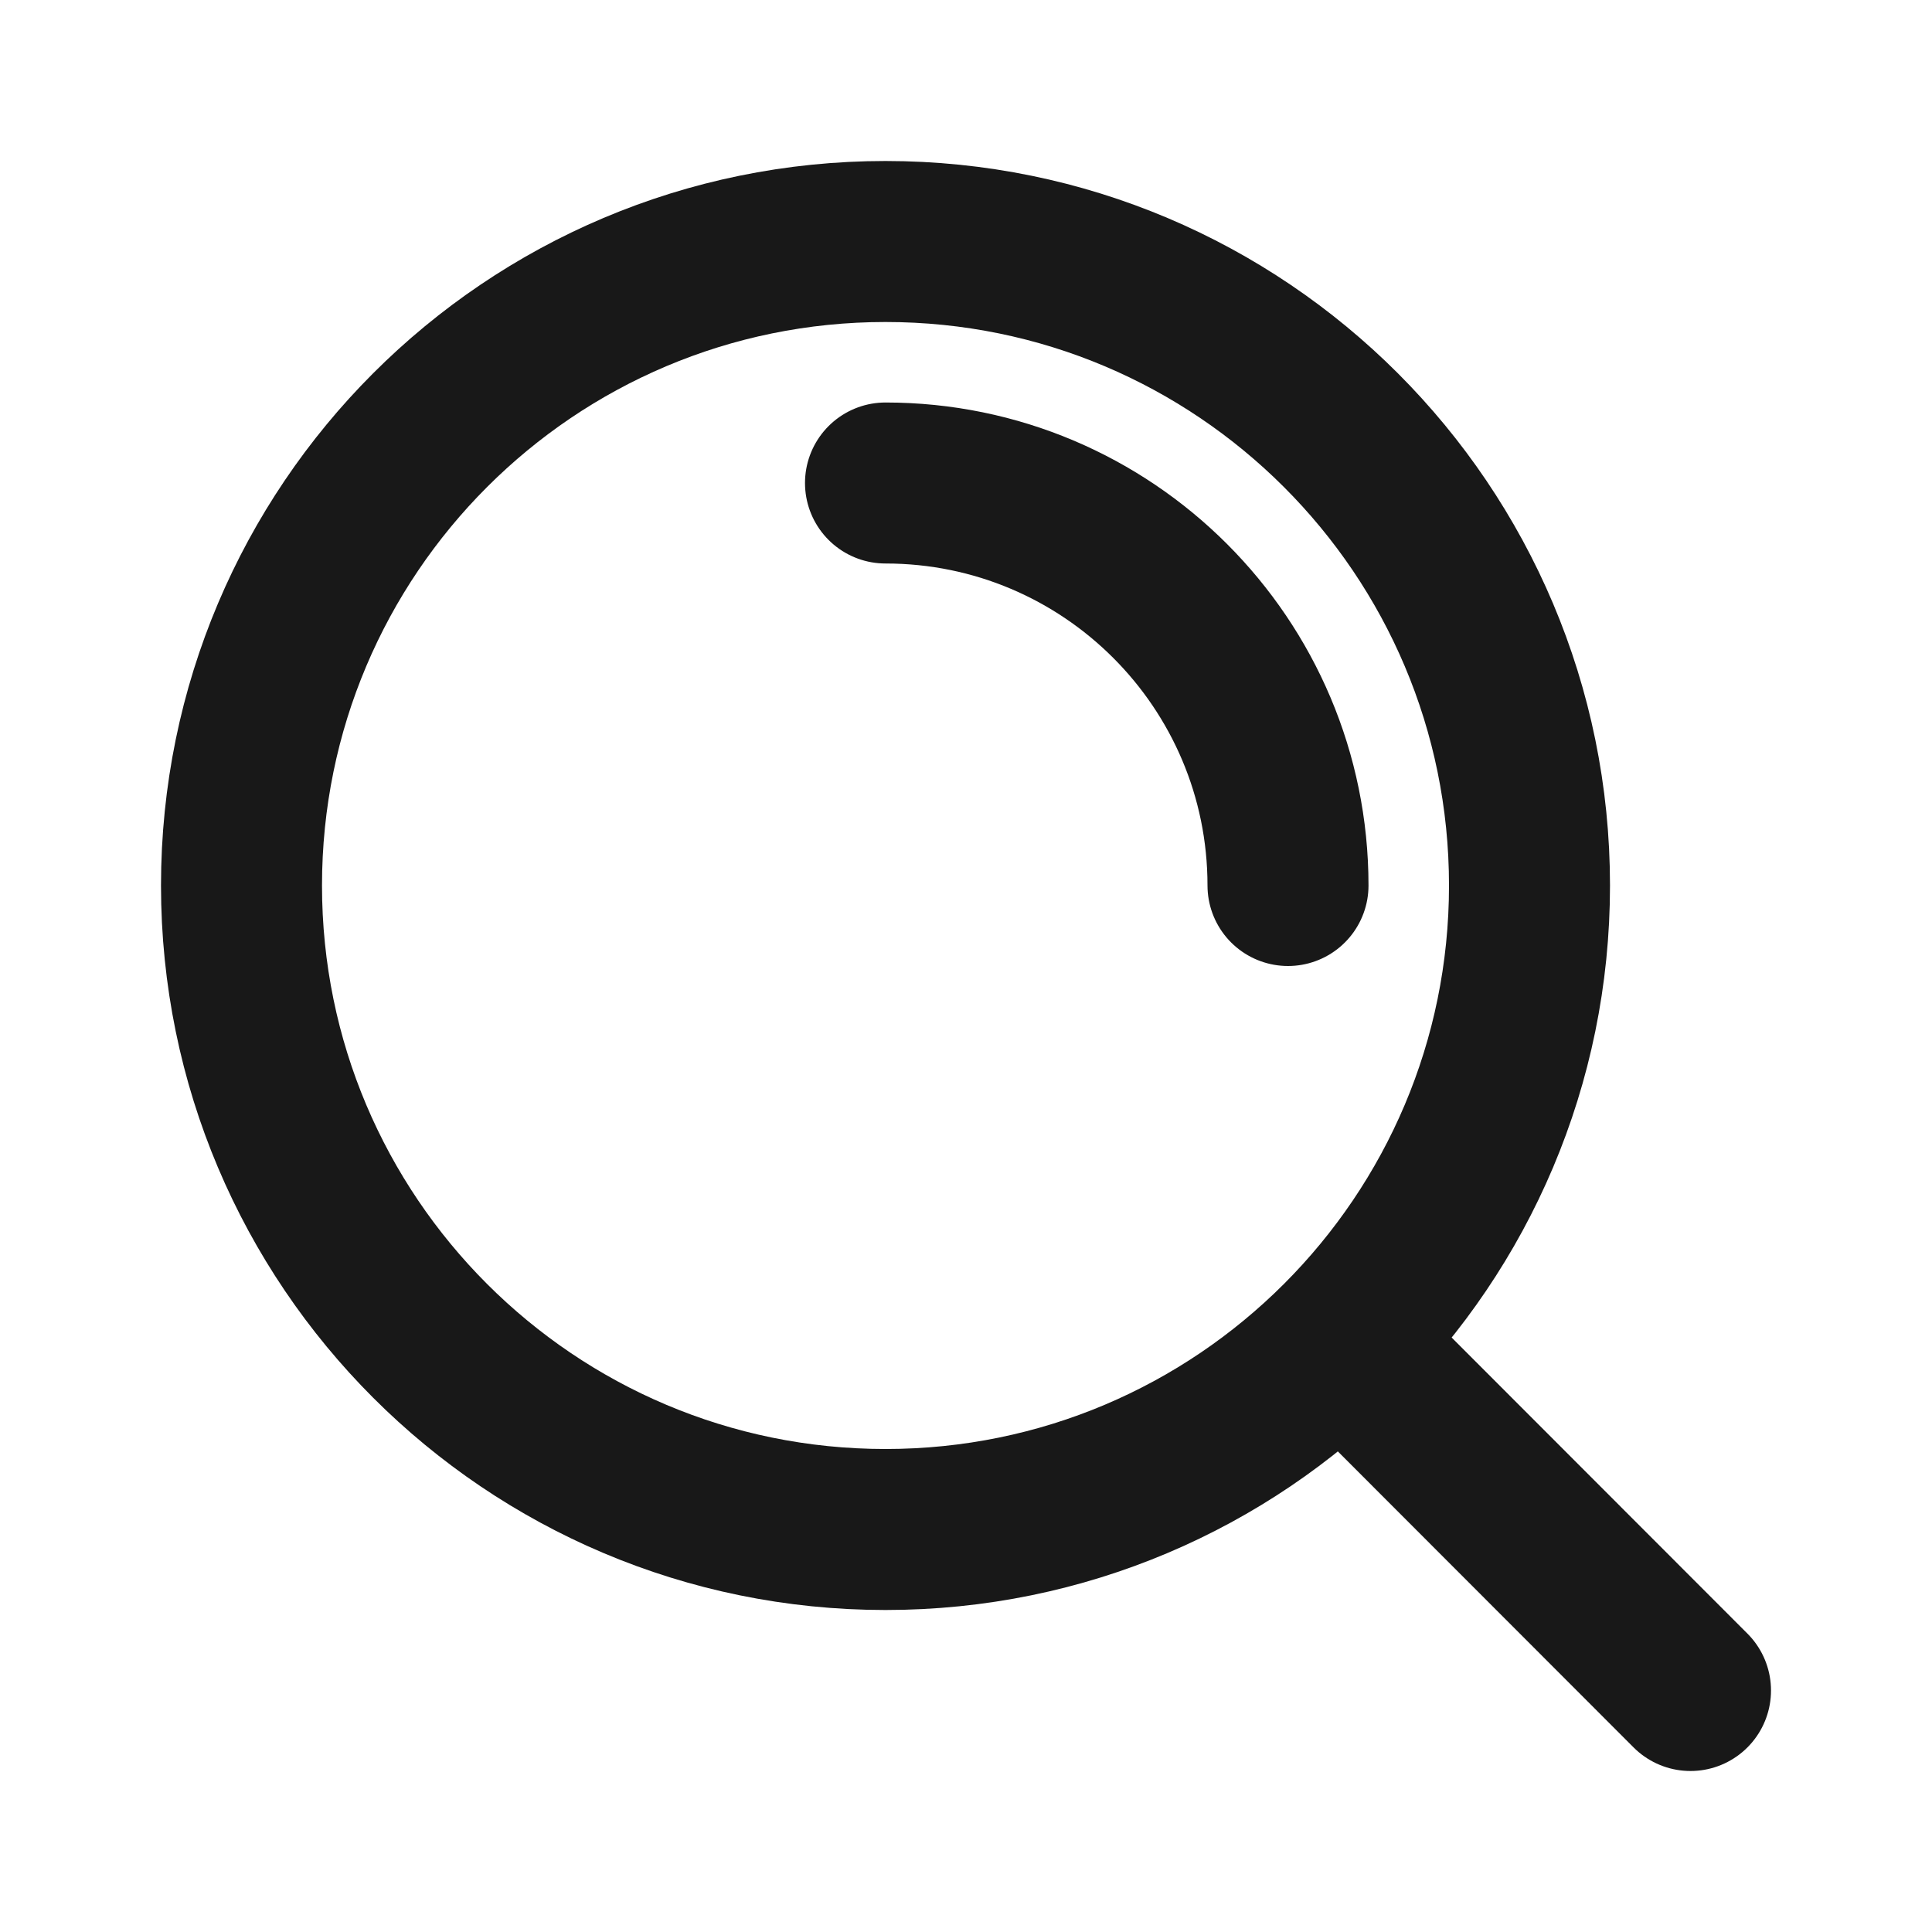
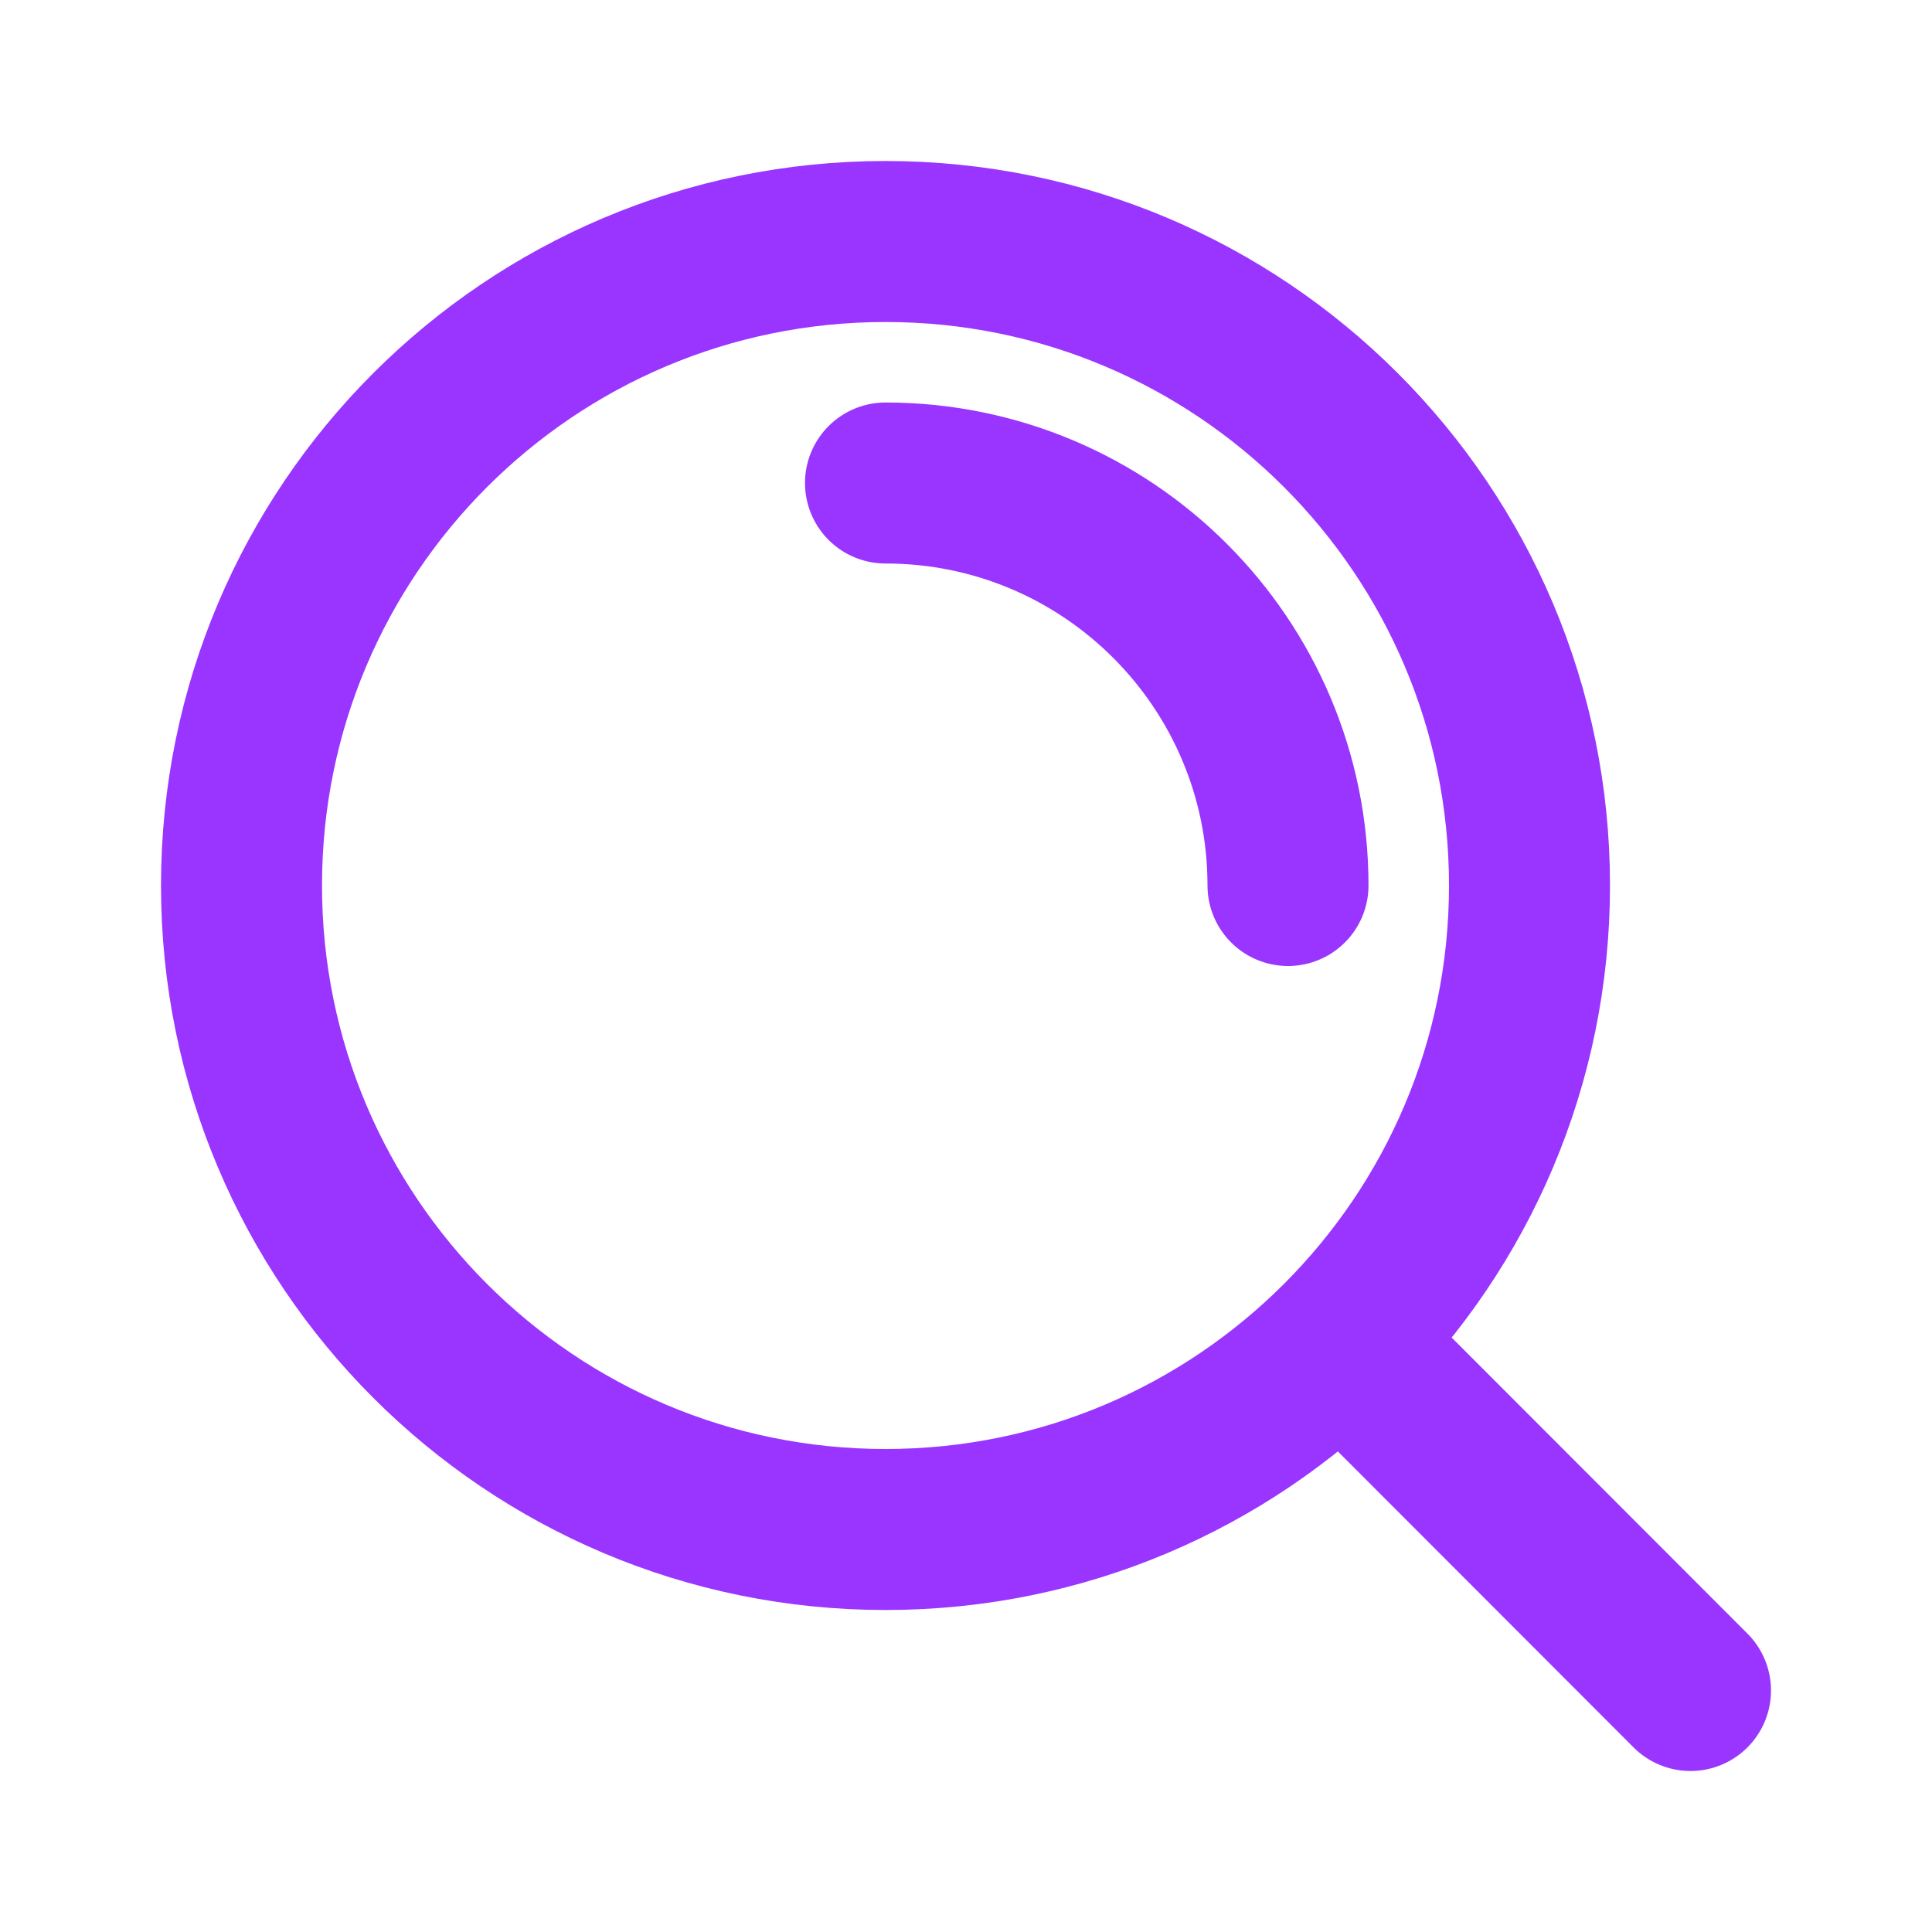
<svg xmlns="http://www.w3.org/2000/svg" width="64px" height="64px" viewBox="0 0 24 24" fill="none">
  <g id="SVGRepo_bgCarrier" stroke-width="0" />
  <g id="SVGRepo_tracerCarrier" stroke-linecap="round" stroke-linejoin="round" />
  <g id="SVGRepo_iconCarrier">
-     <path d="M11 6C13.761 6 16 8.239 16 11M16.659 16.655L21 21M19 11C19 15.418 15.418 19 11 19C6.582 19 3 15.418 3 11C3 6.582 6.582 3 11 3C15.418 3 19 6.582 19 11Z" stroke="#181818" stroke-width="2" stroke-linecap="round" stroke-linejoin="round" />
+     <path d="M11 6C13.761 6 16 8.239 16 11M16.659 16.655L21 21M19 11C19 15.418 15.418 19 11 19C6.582 19 3 15.418 3 11C3 6.582 6.582 3 11 3C15.418 3 19 6.582 19 11Z" stroke="#9935ff" stroke-width="2" stroke-linecap="round" stroke-linejoin="round" />
  </g>
</svg>
